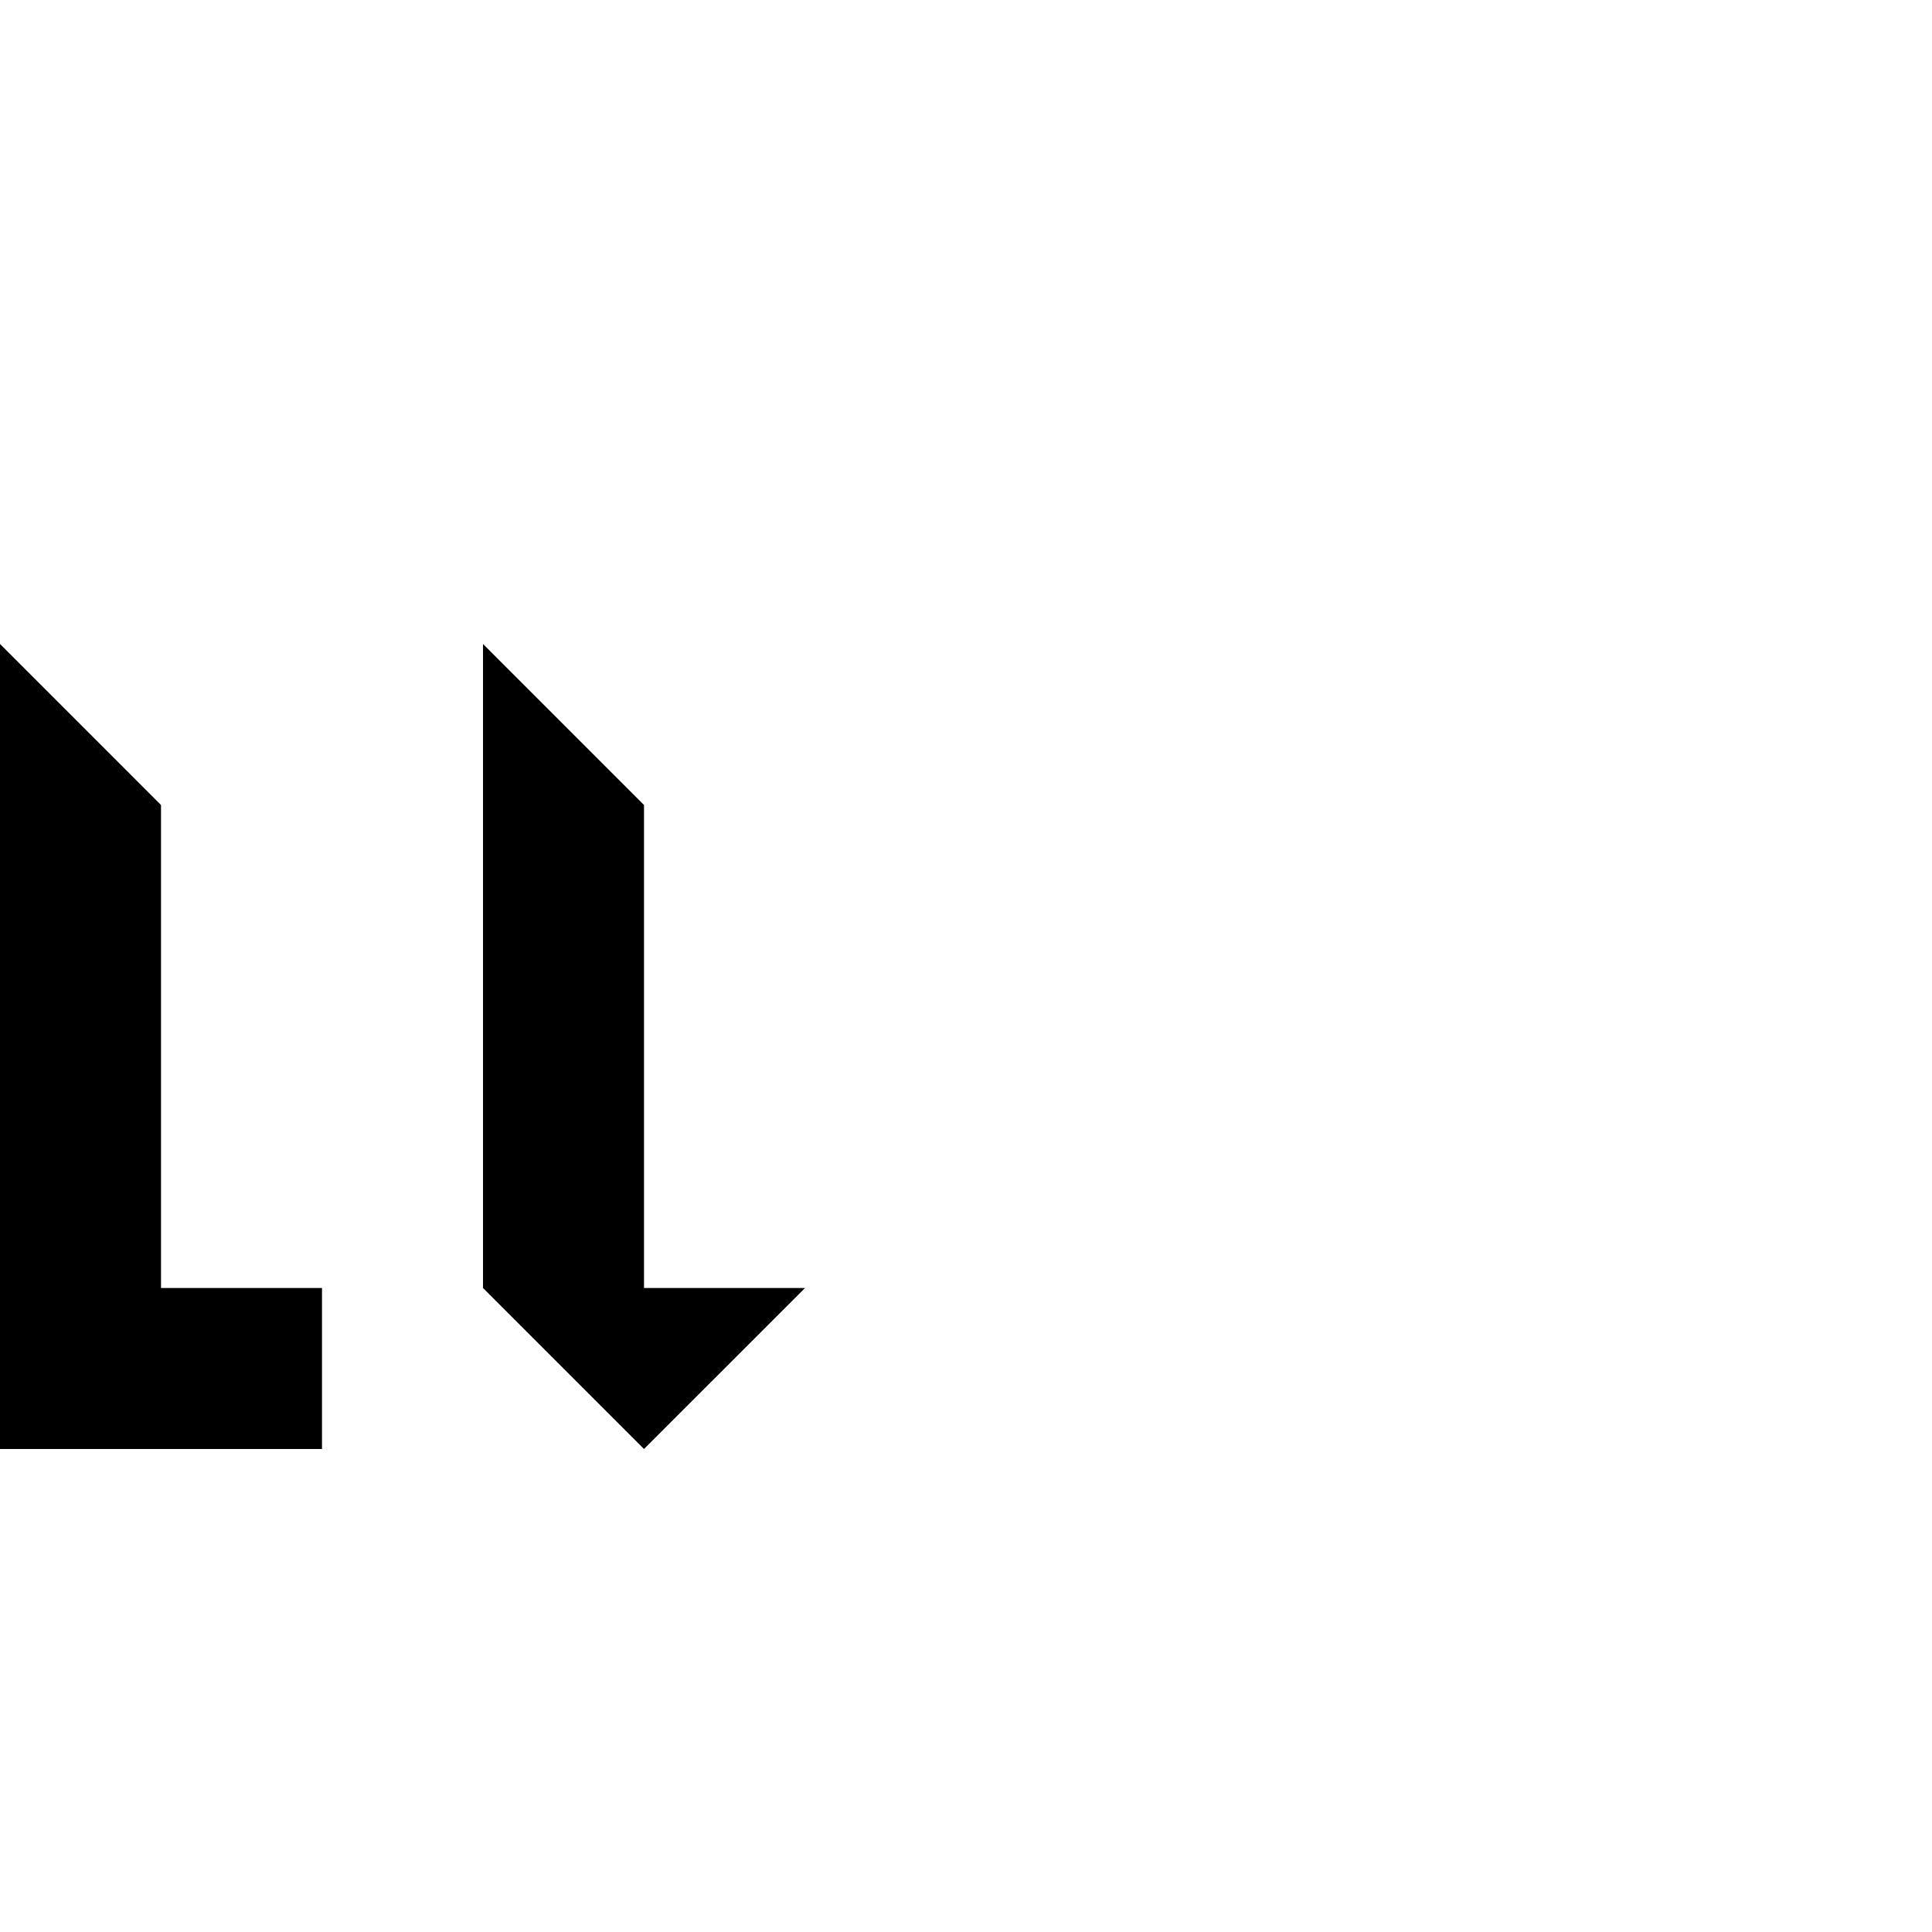
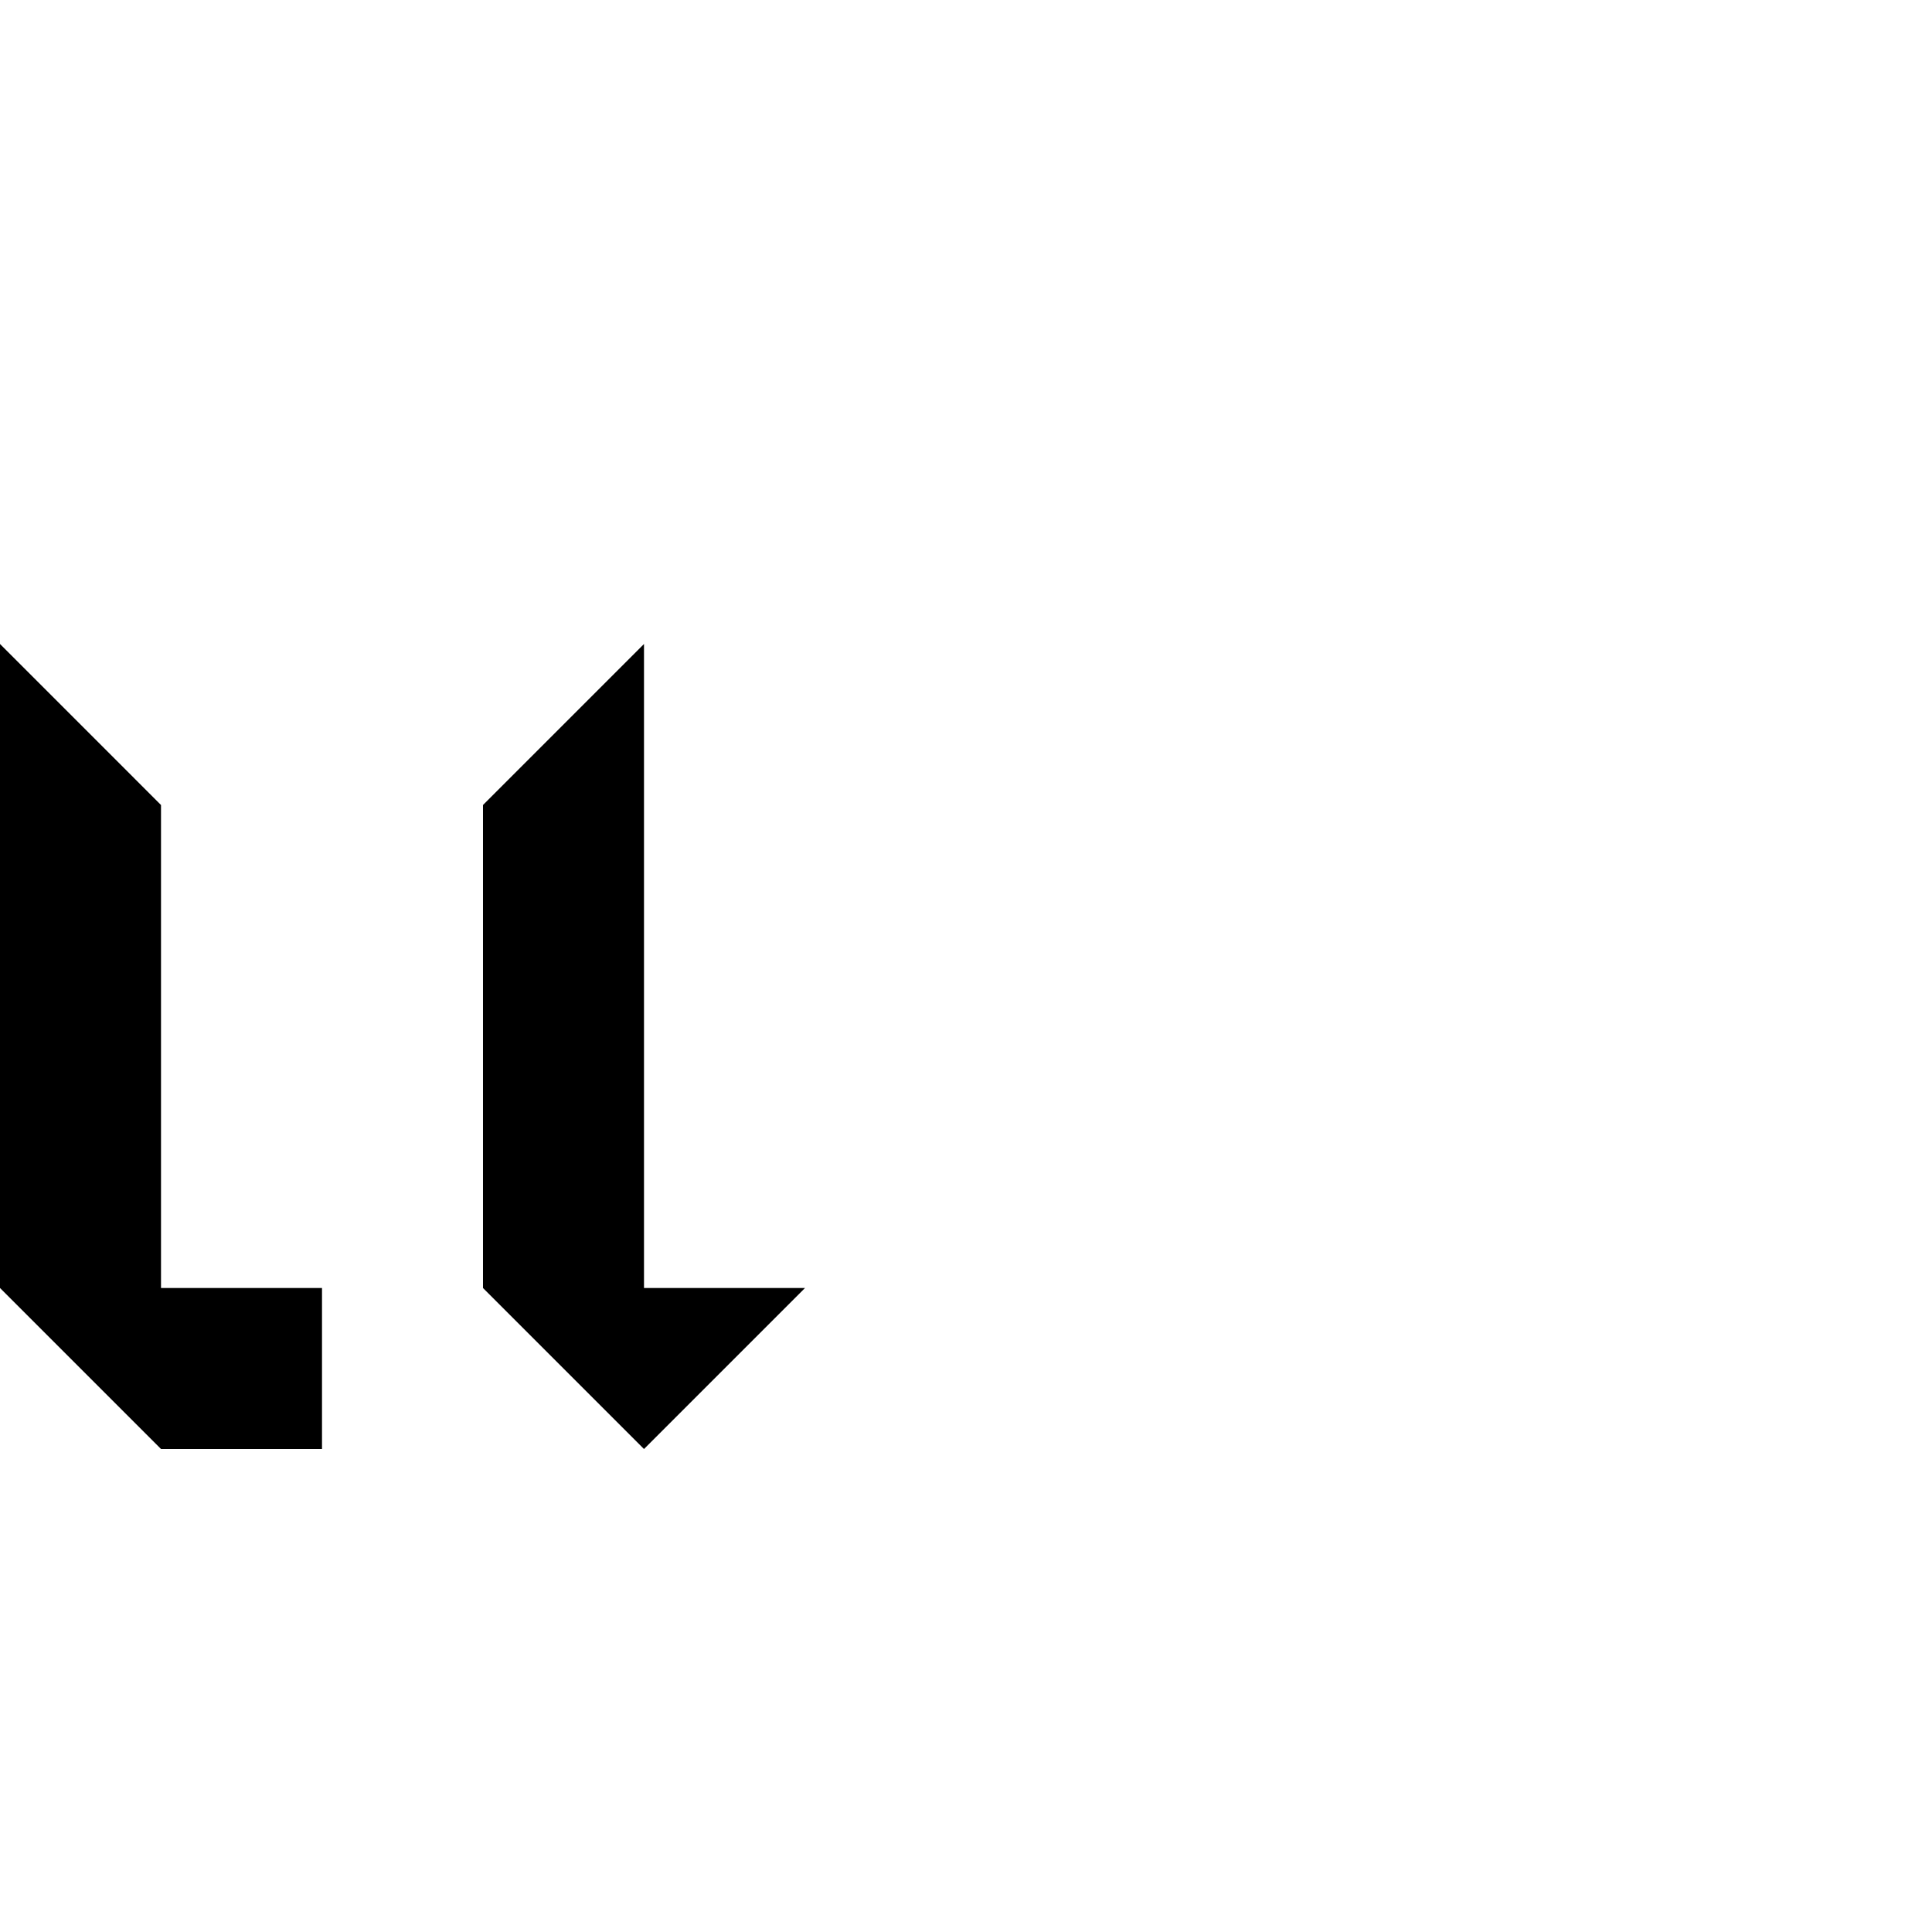
<svg xmlns="http://www.w3.org/2000/svg" width="1e3" height="1e3" version="1.1" viewBox="0 0 264.583 264.583" id="svg864">
  <defs id="defs866" />
  <g transform="translate(0,-32.41665)" id="g862">
-     <path style="fill:#000000;stroke:none;stroke-width:0.265px;stroke-linecap:butt;stroke-linejoin:miter;stroke-opacity:1;fill-opacity:1" d="M 0,120.611 V 230.854 H 44.097 V 208.806 H 22.049 v -66.146 z" id="path1268" />
-     <path style="fill:#000000;stroke:none;stroke-width:0.265px;stroke-linecap:butt;stroke-linejoin:miter;stroke-opacity:1;fill-opacity:1" d="M 110.243,208.806 88.194,230.854 66.146,208.806 V 120.611 l 22.049,22.049 v 66.146 z" id="path1270" />
+     <path style="fill:#000000;fill-opacity:1;stroke:none;stroke-width:0.265px;stroke-linecap:butt;stroke-linejoin:miter;stroke-opacity:1" d="m 0,120.611 v 88.194 l 22.049,22.049 22.049,0 V 208.806 H 22.049 v -66.146 z" id="path1268" />
+     <path style="fill:#000000;fill-opacity:1;stroke:none;stroke-width:0.265px;stroke-linecap:butt;stroke-linejoin:miter;stroke-opacity:1" d="m 110.243,208.806 -22.049,22.049 -22.049,-22.049 0,-66.146 22.049,-22.049 0,88.194 z" id="path1270" />
  </g>
</svg>
